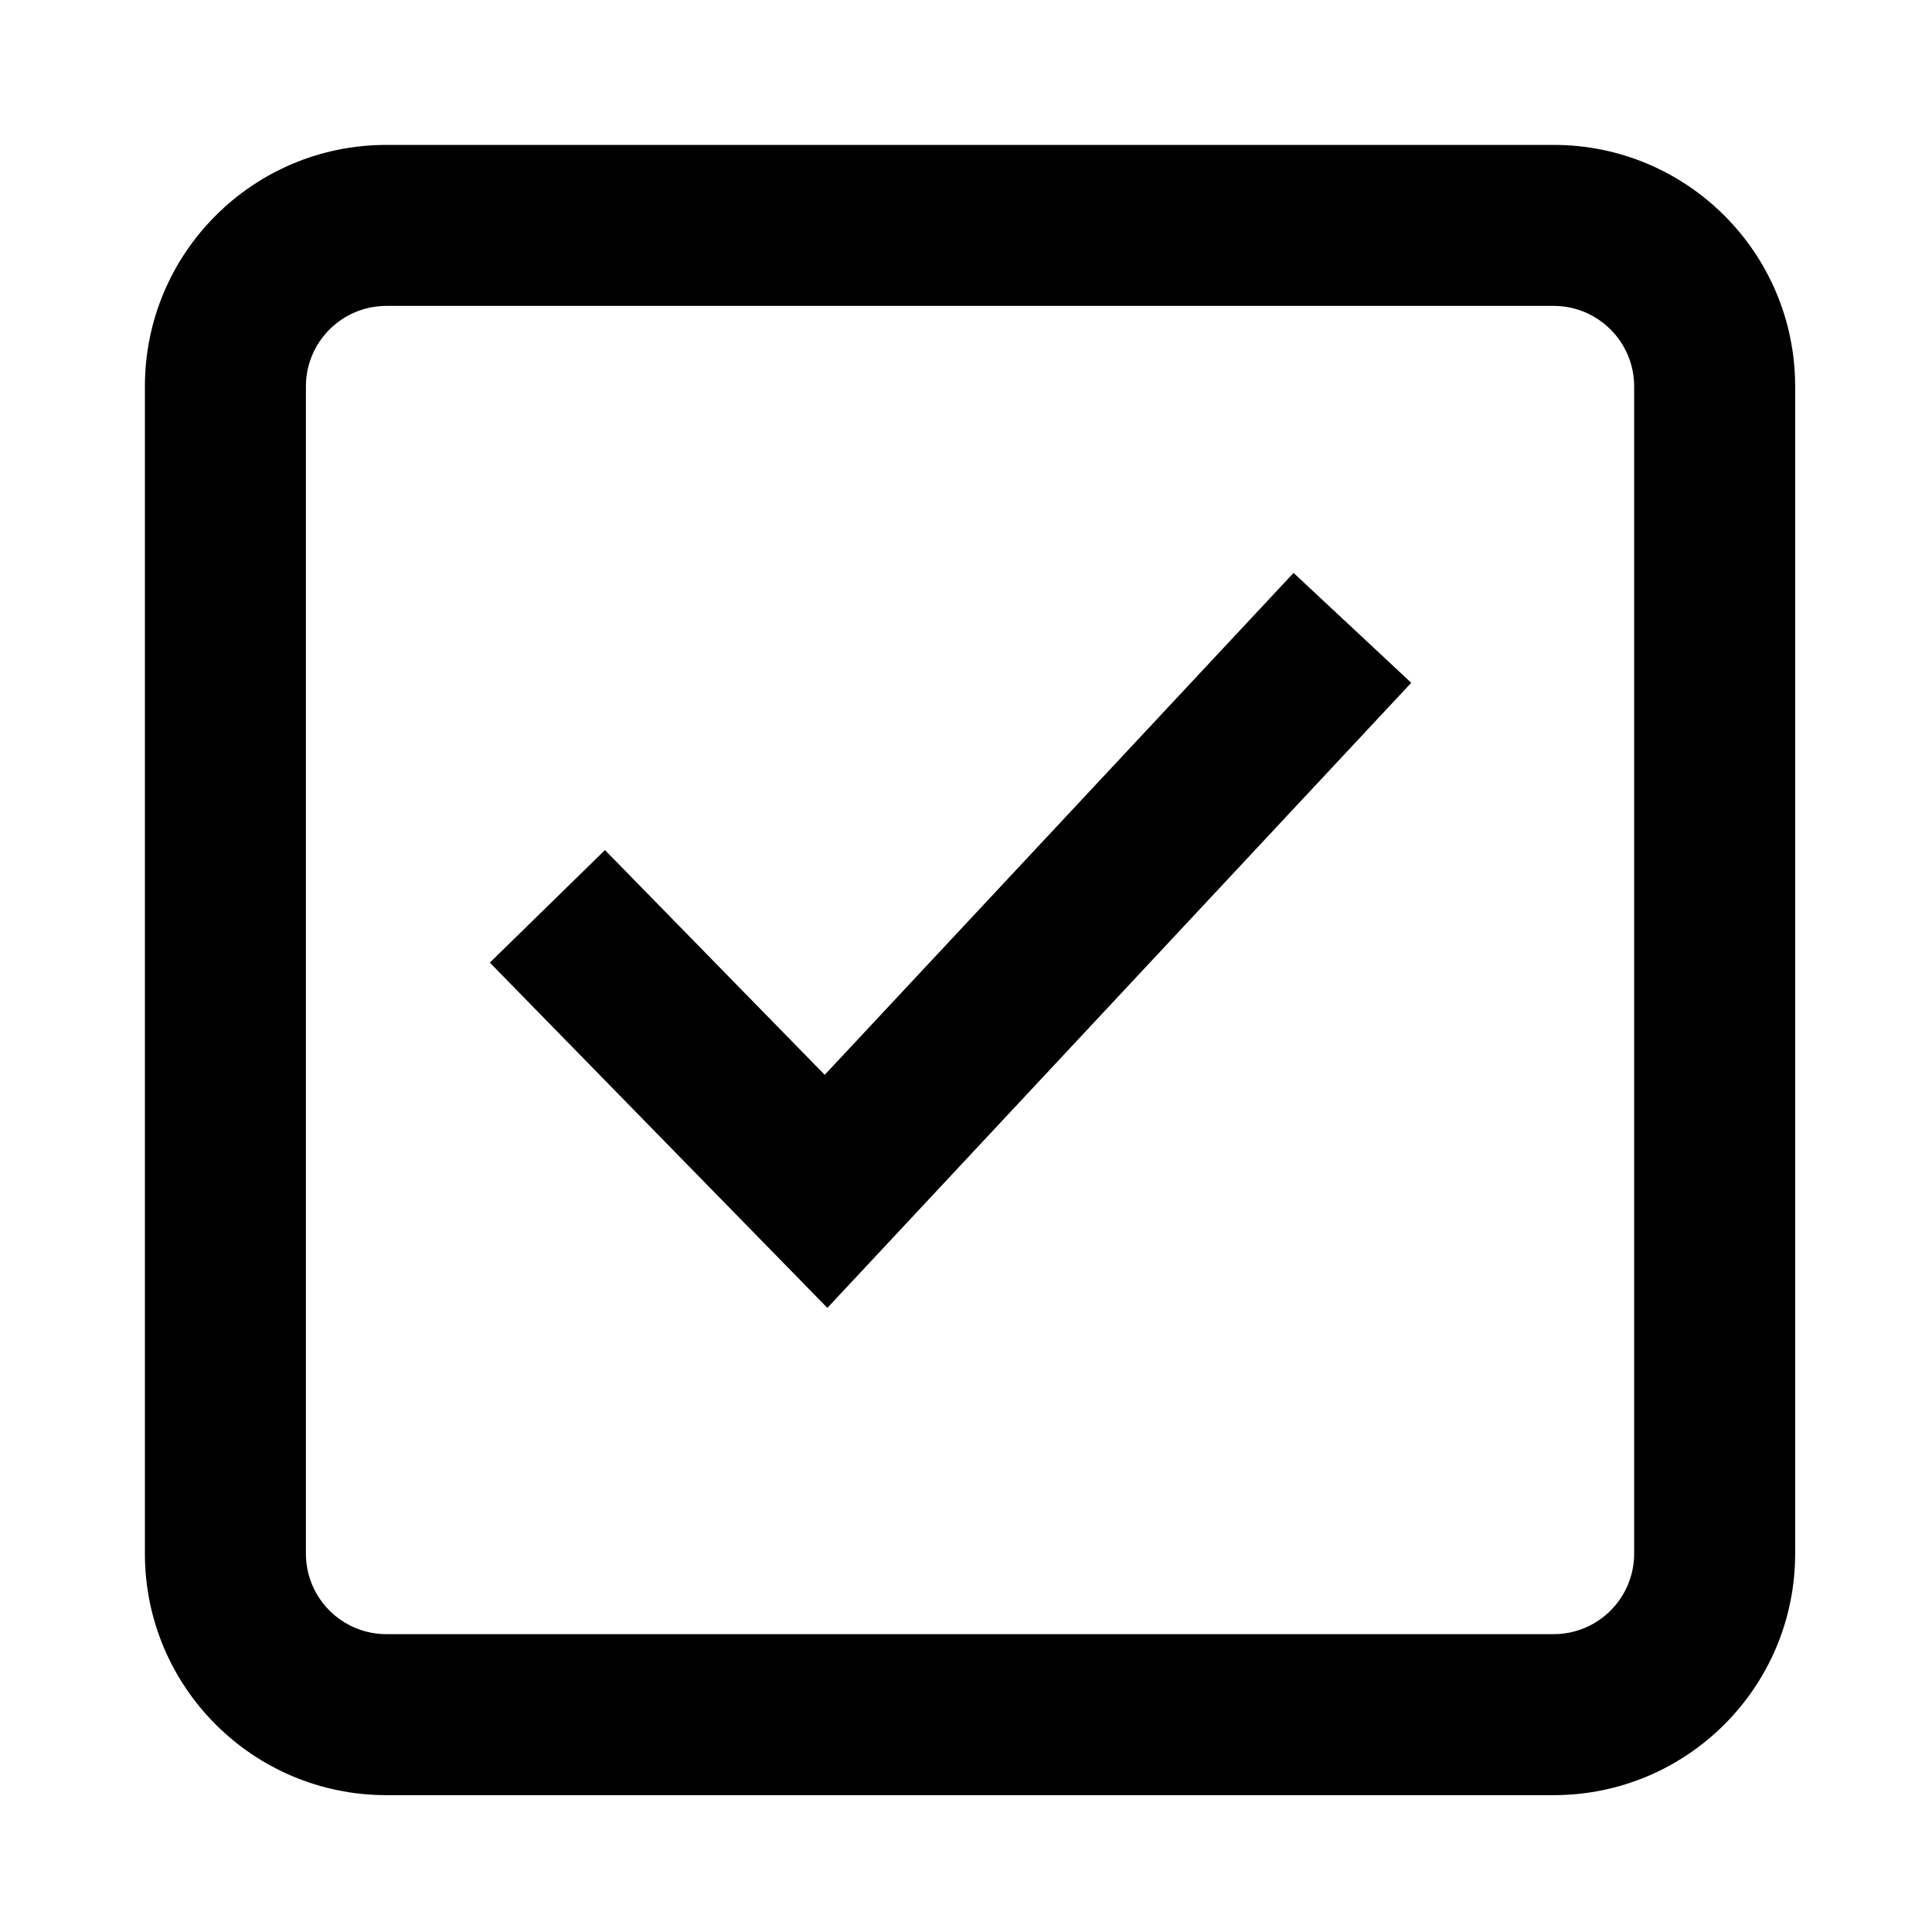
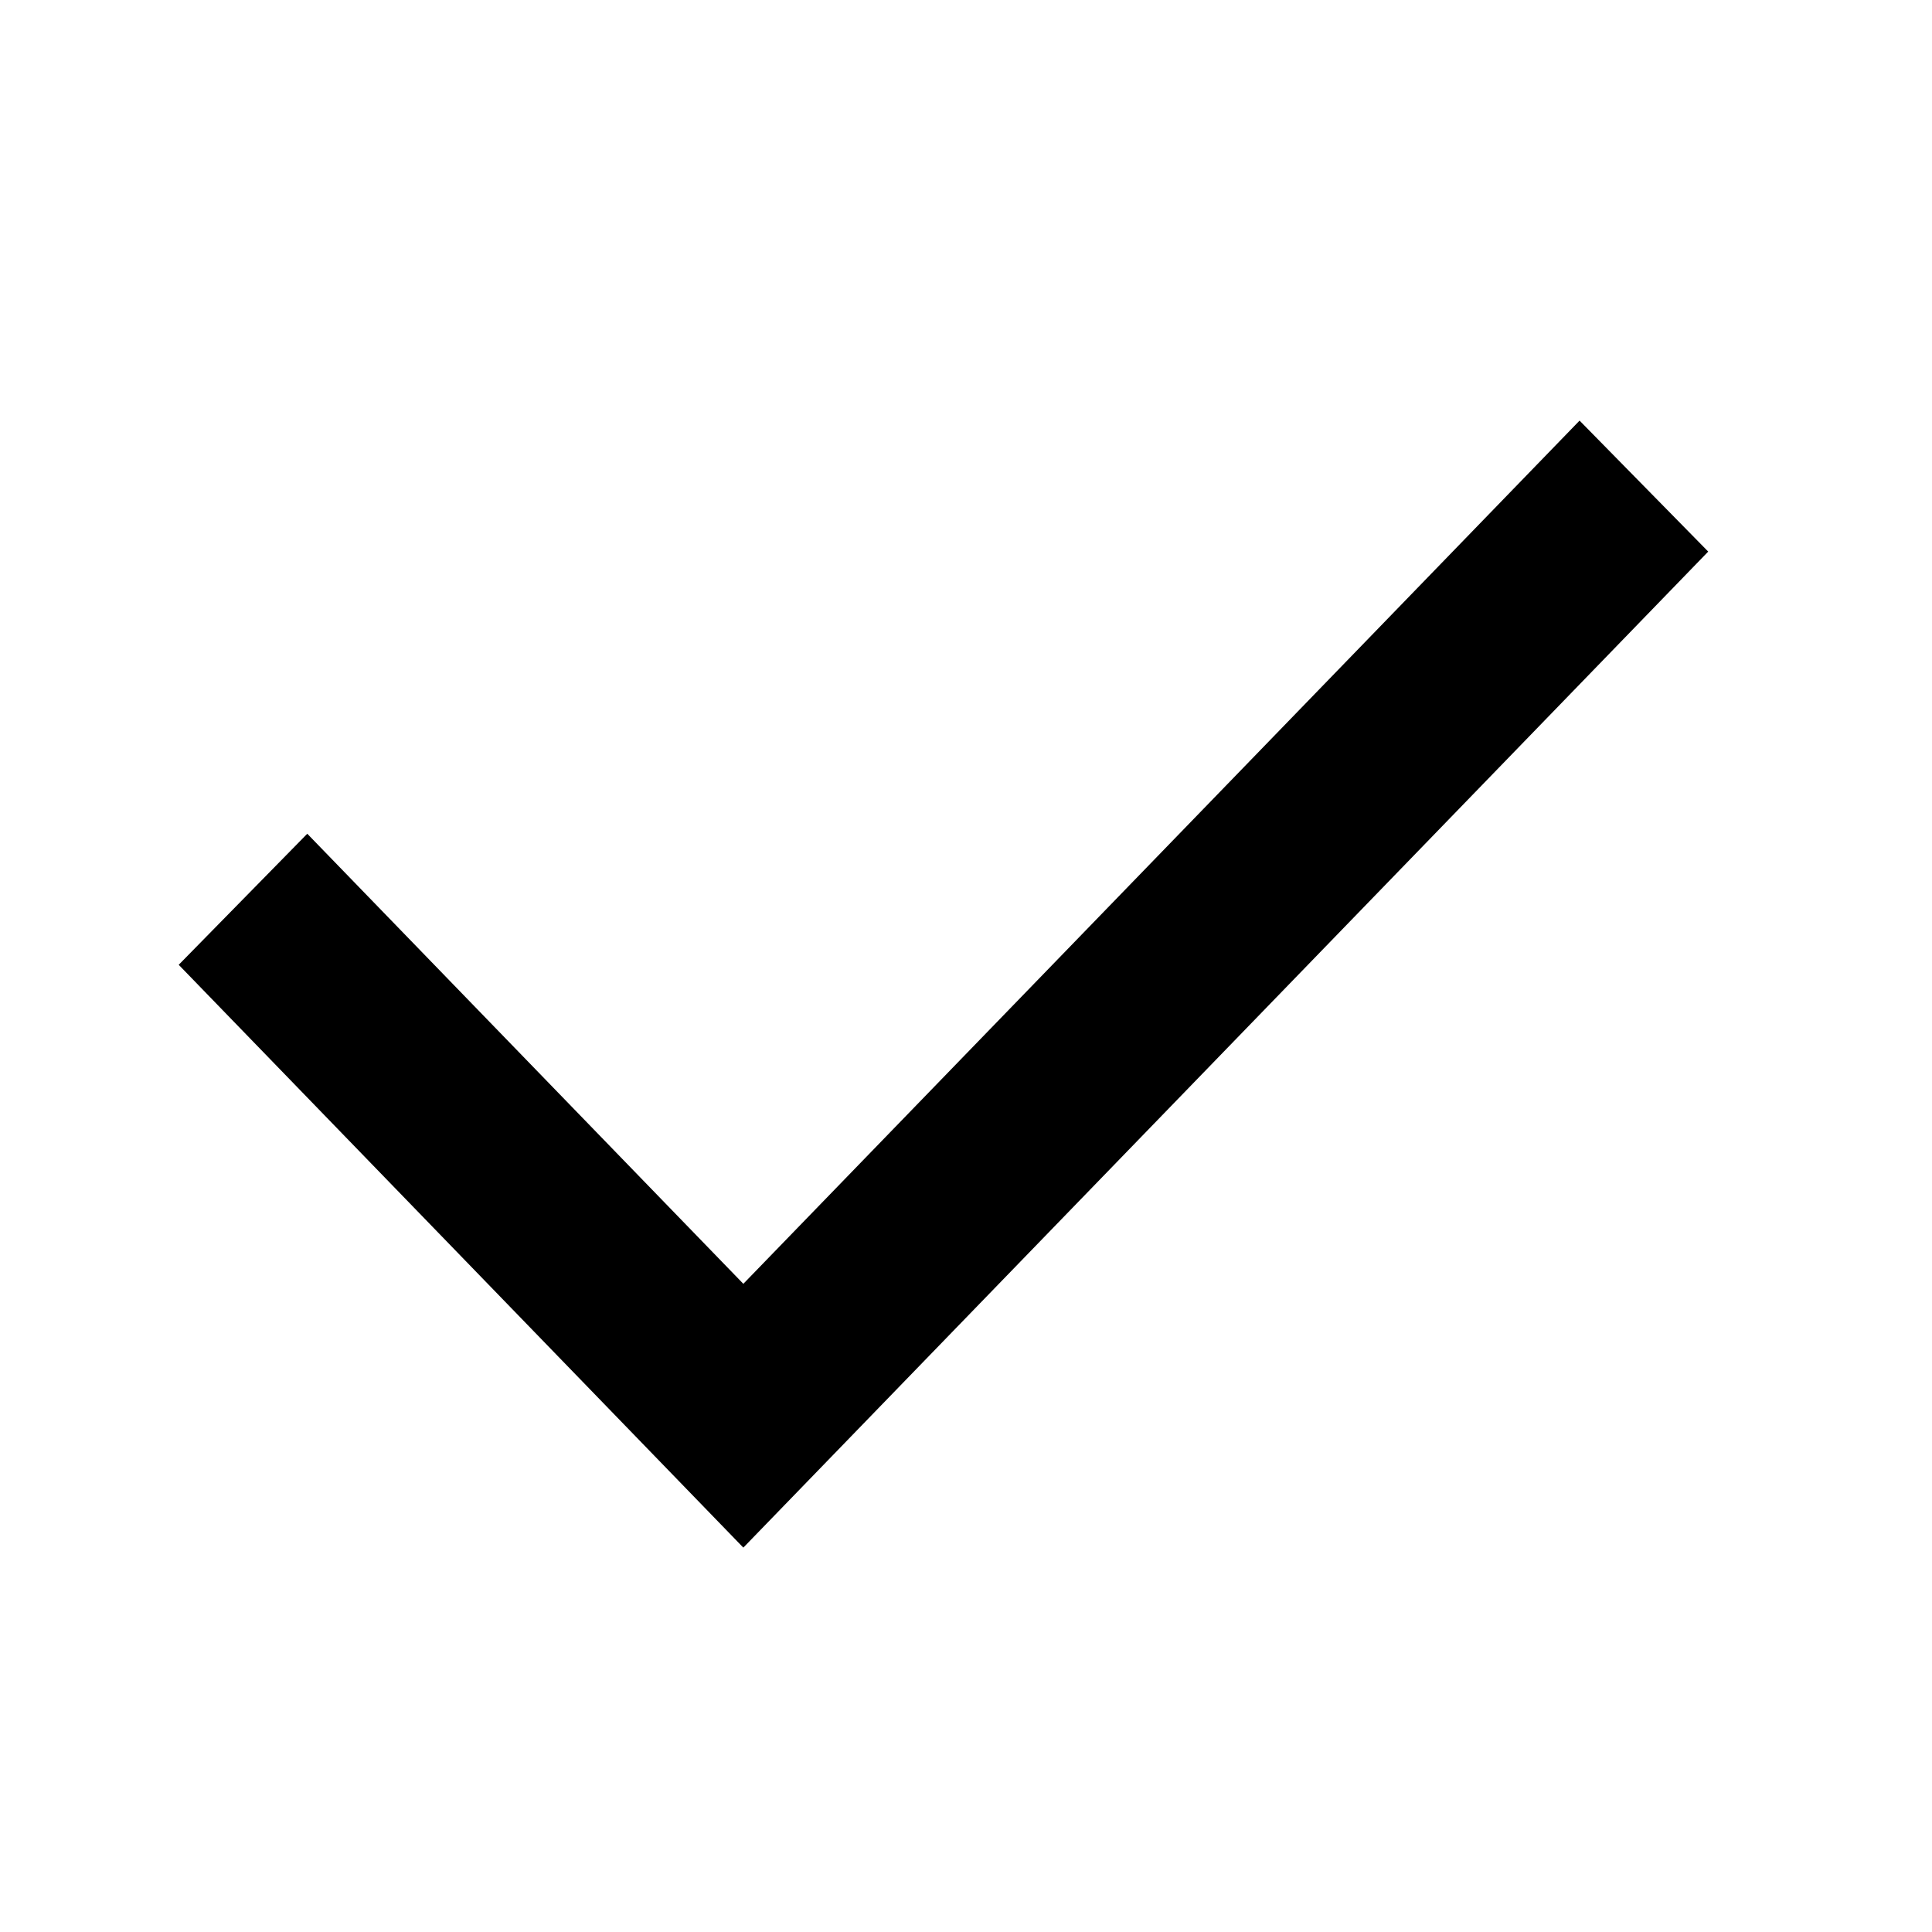
<svg xmlns="http://www.w3.org/2000/svg" width="24" height="24" viewBox="0 0 24 24" fill="currentColor">
-   <path fill-rule="evenodd" clip-rule="evenodd" d="M1.8 4.8C1.8 3.143 3.143 1.8 4.8 1.8H19.3C20.957 1.8 22.3 3.143 22.3 4.8V19.3C22.3 20.957 20.957 22.3 19.3 22.3H4.8C3.143 22.3 1.8 20.957 1.8 19.3V4.8ZM4.8 3.8C4.248 3.8 3.8 4.248 3.8 4.8V19.3C3.8 19.852 4.248 20.3 4.8 20.3H19.3C19.852 20.3 20.3 19.852 20.3 19.3V4.8C20.3 4.248 19.852 3.8 19.3 3.8H4.8Z" />
-   <path fill-rule="evenodd" clip-rule="evenodd" d="M17.531 8.482L10.278 16.247L6.085 11.958L7.515 10.56L10.245 13.352L16.069 7.117L17.531 8.482Z" />
+   <path fill-rule="evenodd" clip-rule="evenodd" d="M21.22 6.852L9.234 19.225L2.22 11.985L3.817 10.357L9.234 15.948L19.622 5.225L21.22 6.852Z" />
</svg>
